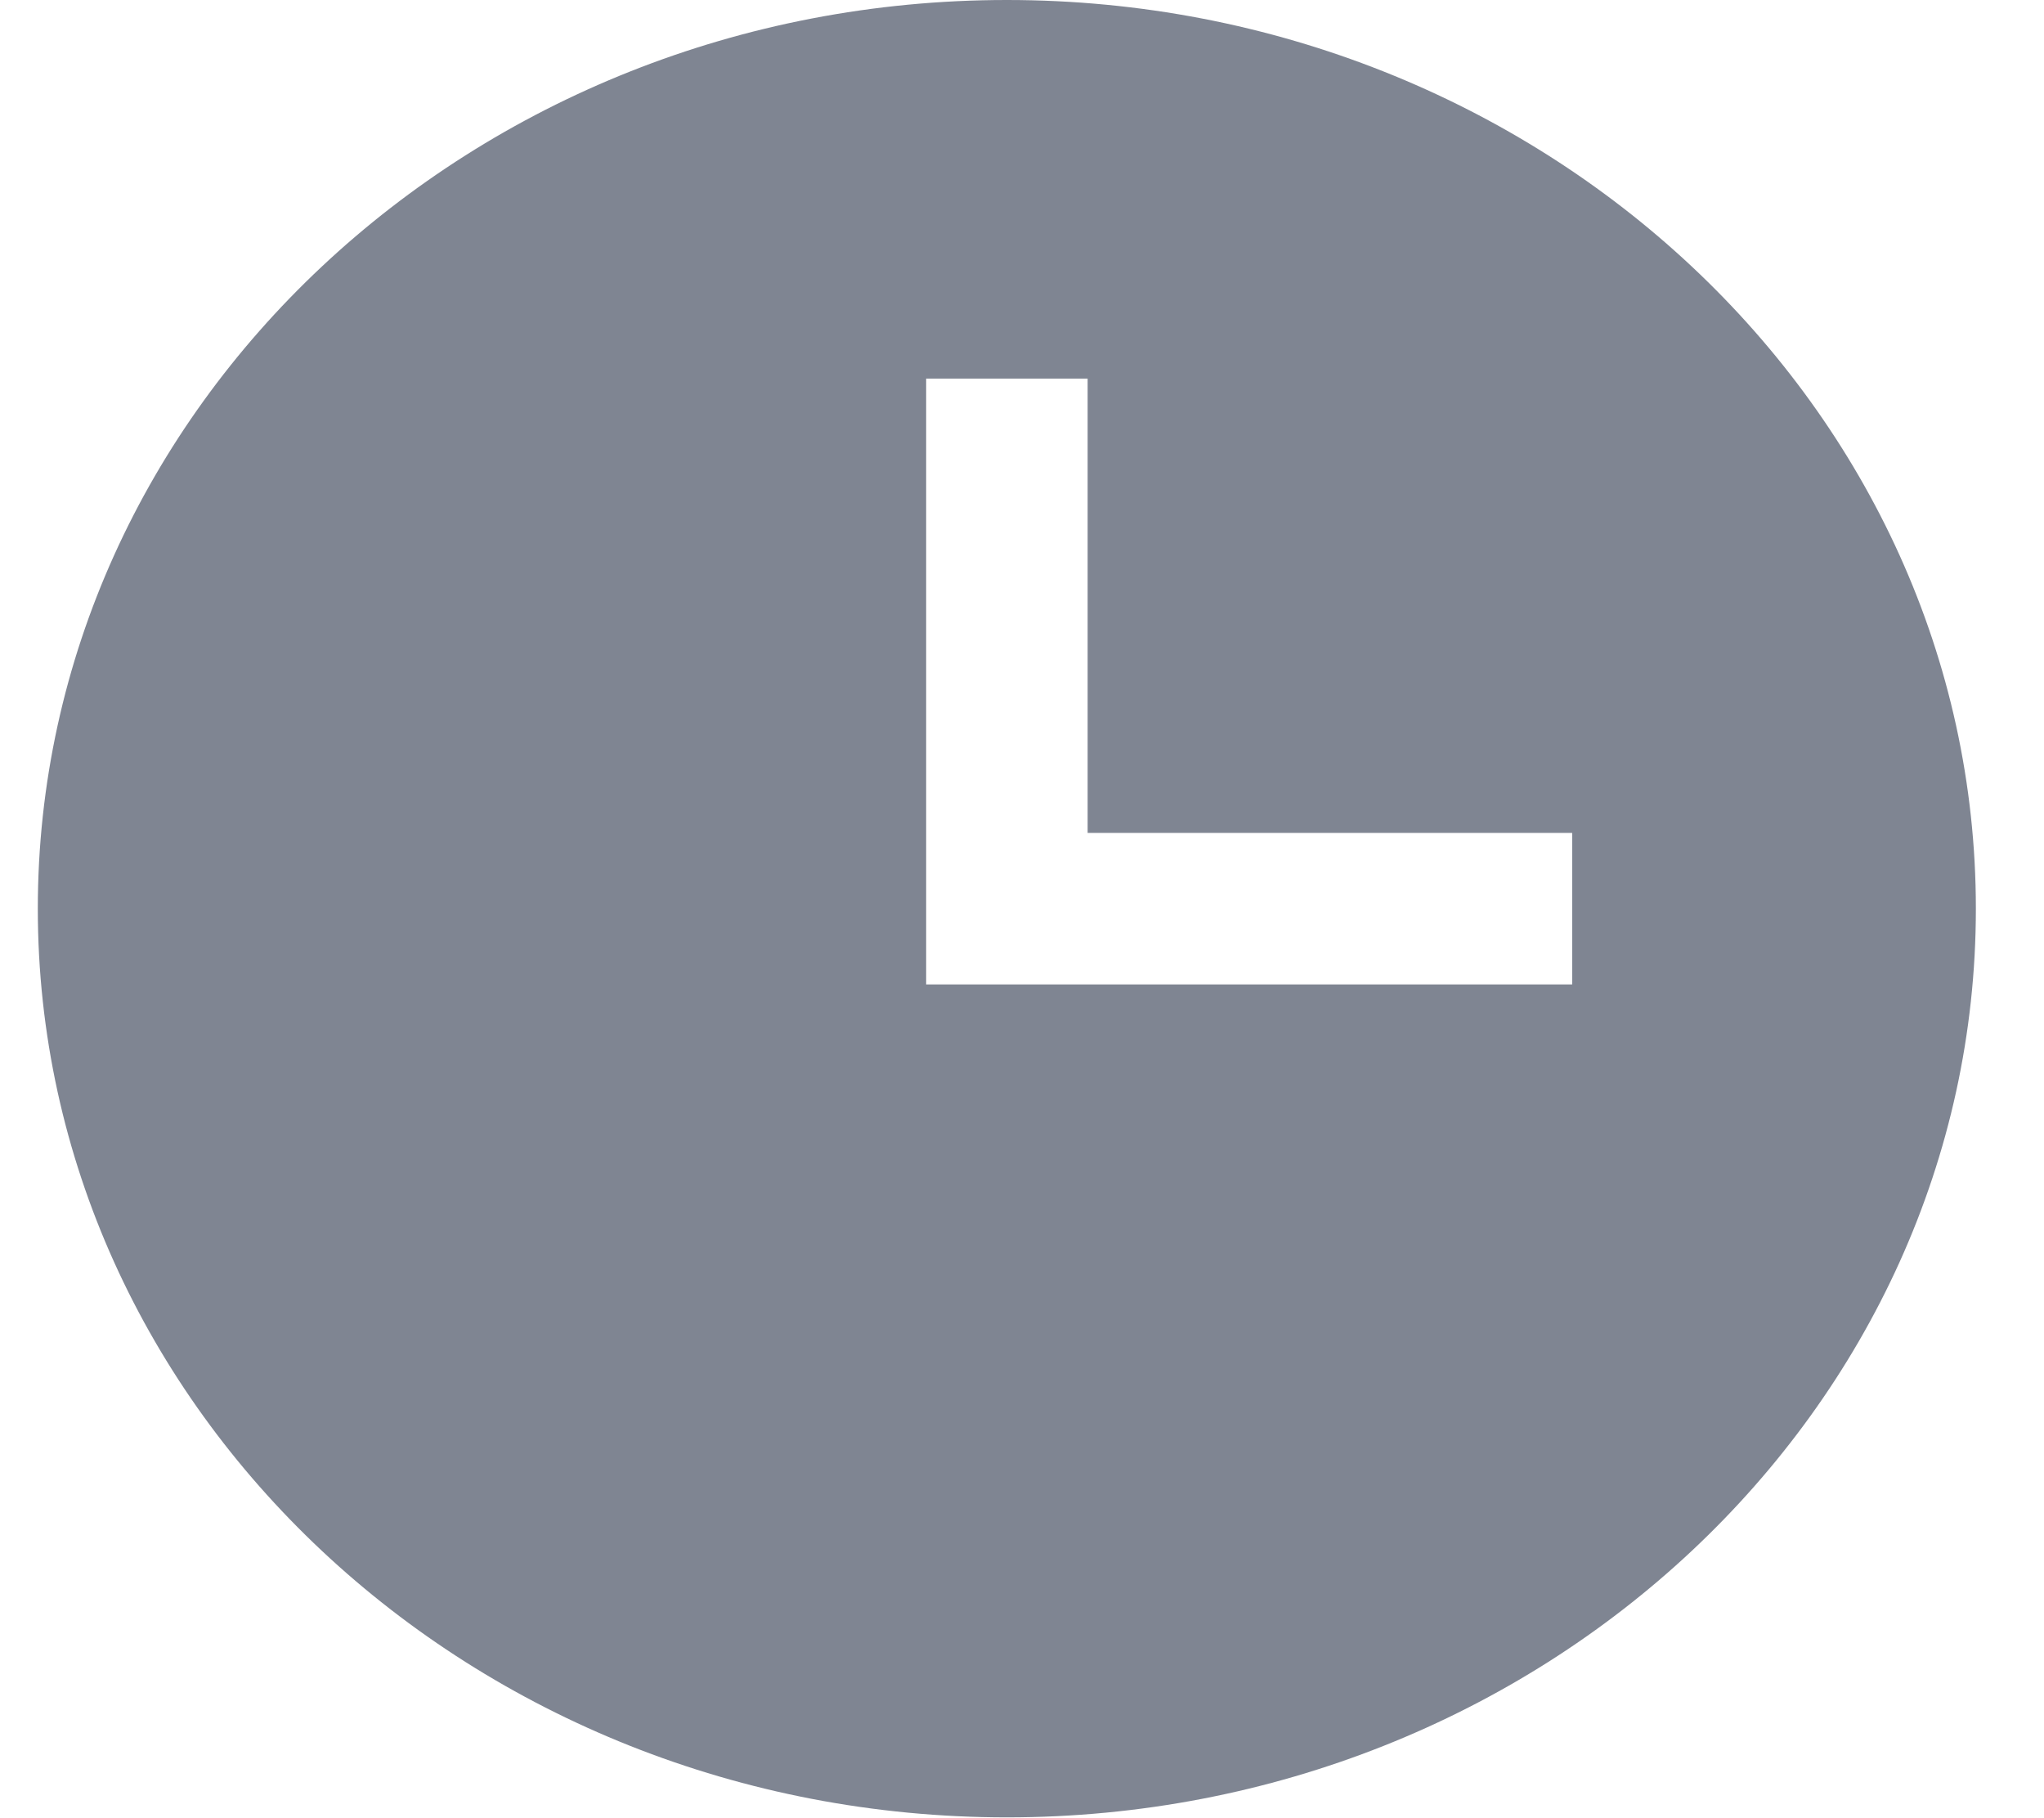
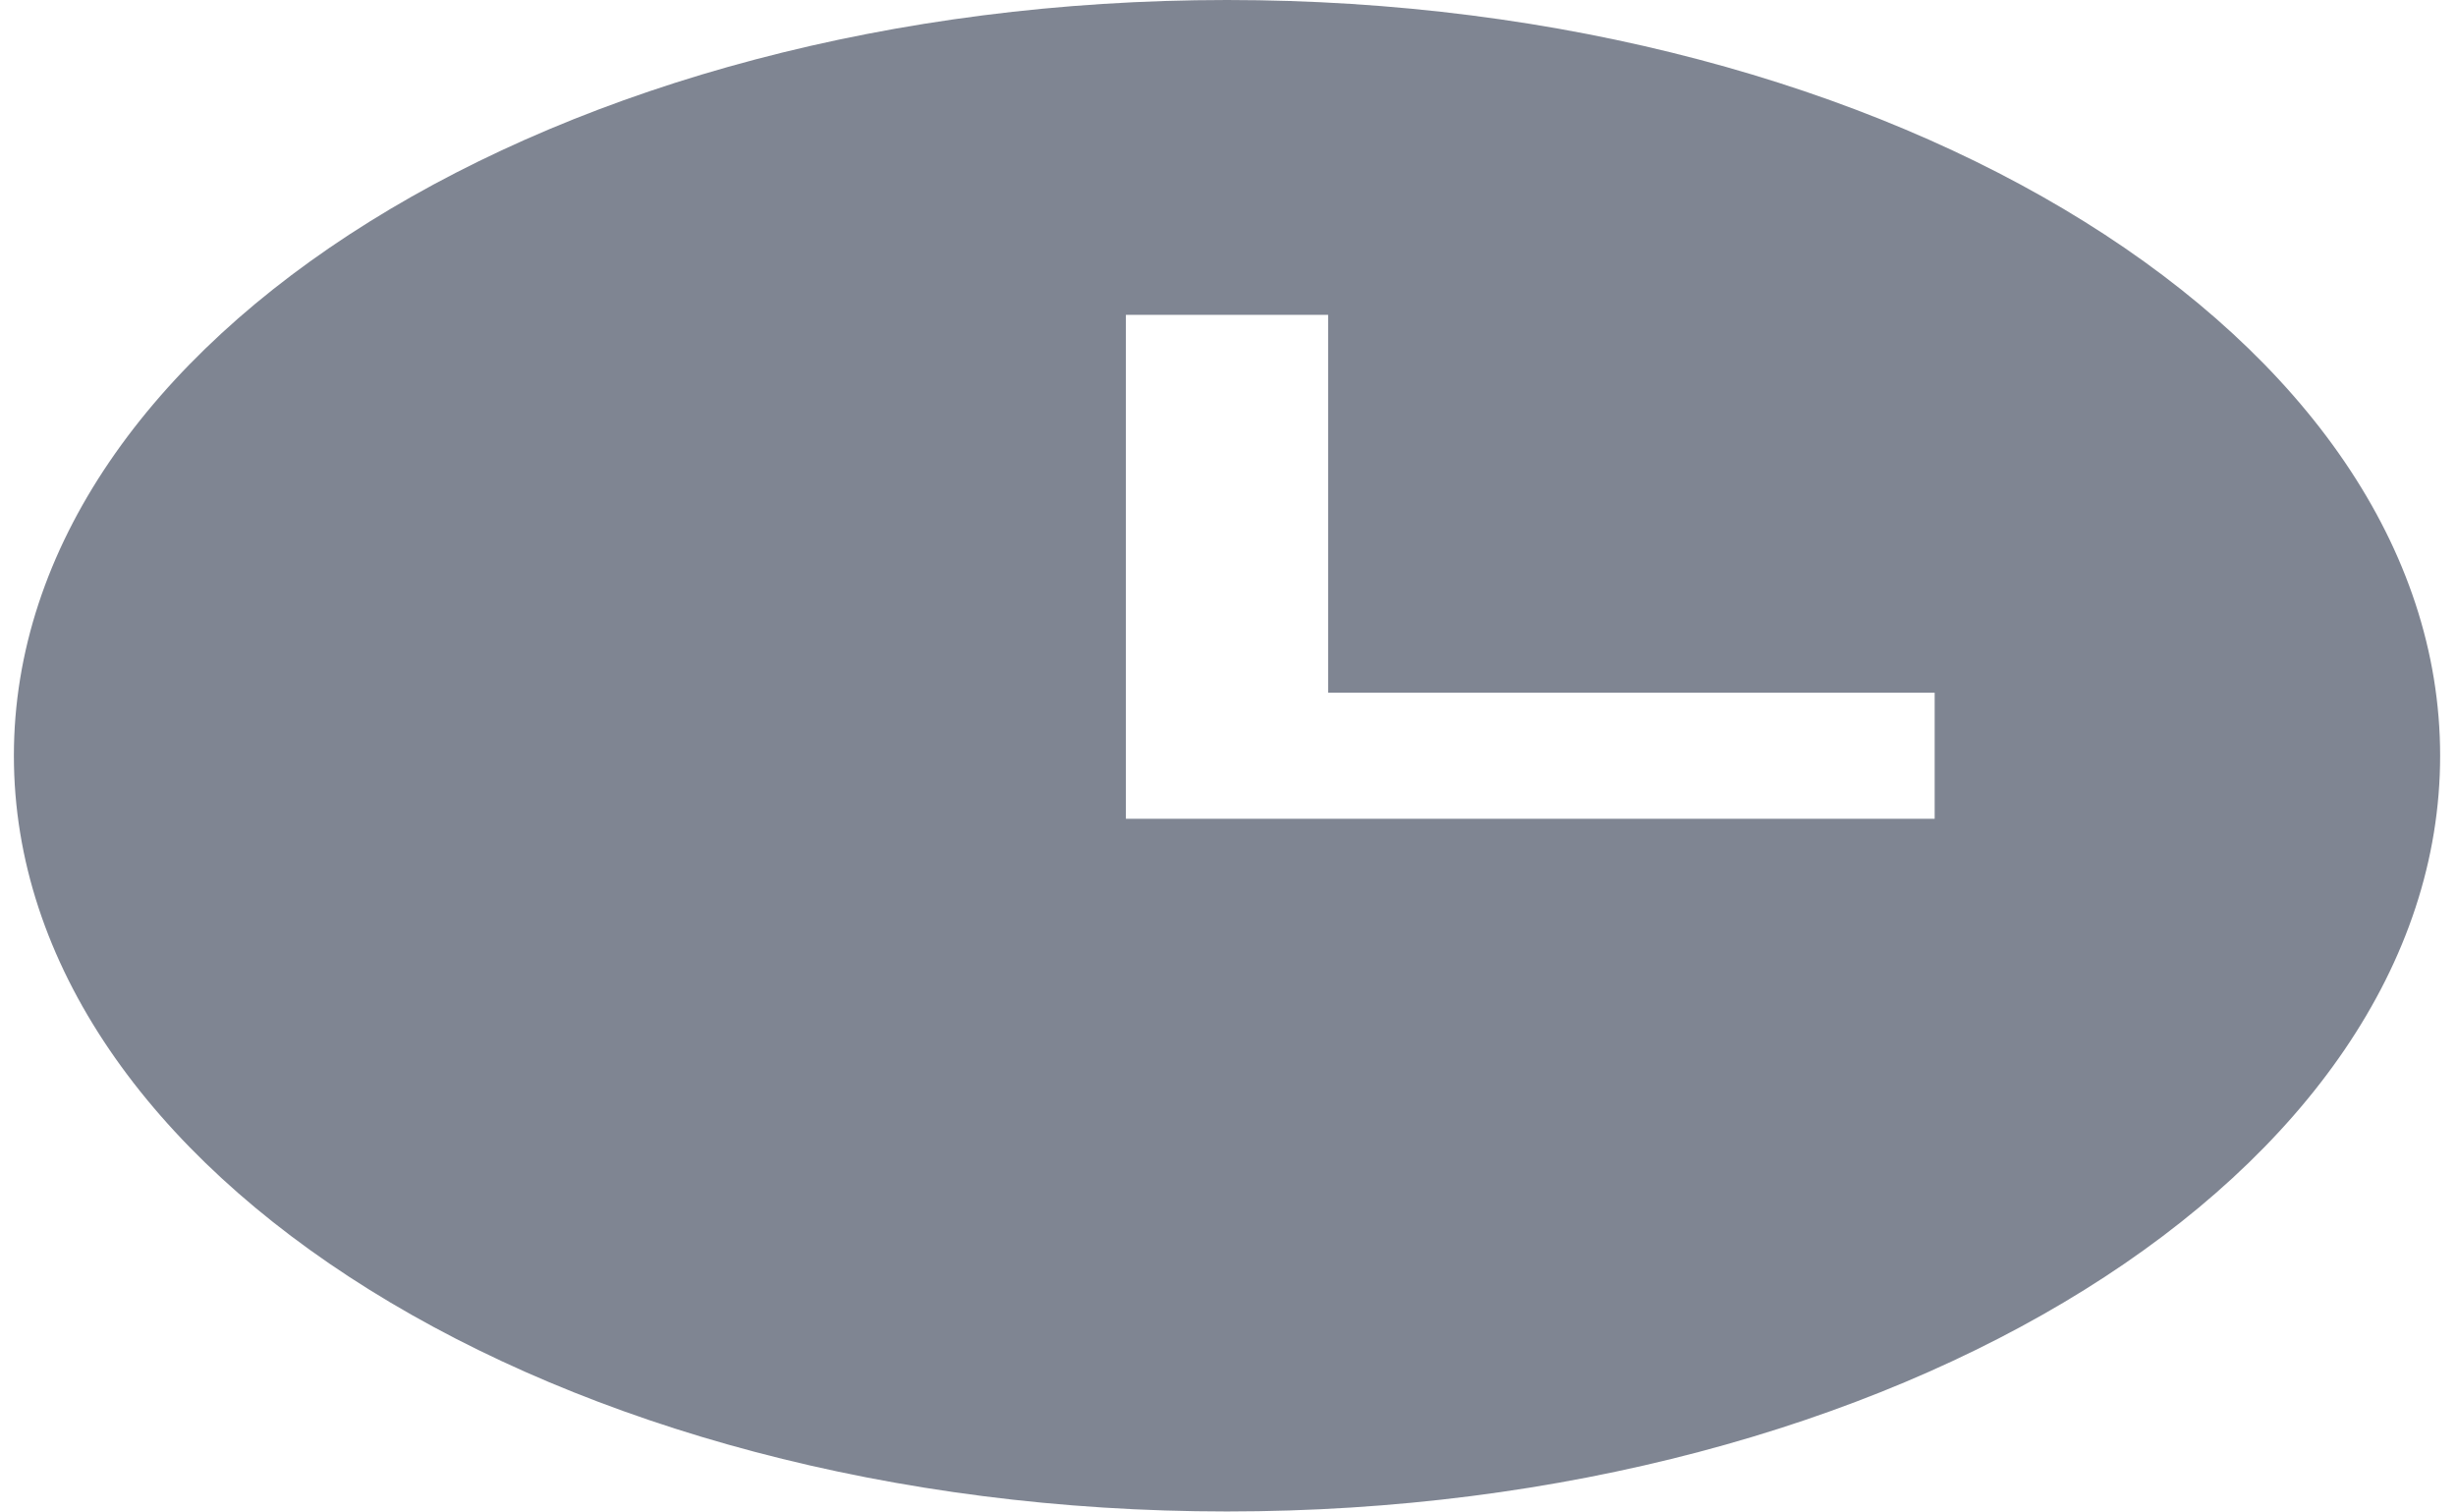
- <svg xmlns="http://www.w3.org/2000/svg" width="18" height="16" viewBox="0 0 18 16" fill="none">
-   <path fill-rule="evenodd" clip-rule="evenodd" d="M8.867 0C4.161 0 0.333 3.589 0.333 8C0.333 12.411 4.161 16 8.867 16C13.572 16 17.4 12.411 17.4 8C17.4 3.589 13.572 0 8.867 0ZM13.845 8.667H8.156V3.333H9.578V7.333H13.845V8.667Z" fill="#7F8592" />
+ <svg xmlns="http://www.w3.org/2000/svg" width="26" height="16" viewBox="0 0 26 16" fill="none">
+   <path fill-rule="evenodd" clip-rule="evenodd" d="M12.989 0C5.908 0 0.147 3.589 0.147 8C0.147 12.411 5.908 16 12.989 16C20.071 16 25.832 12.411 25.832 8C25.832 3.589 20.071 0 12.989 0ZM20.481 8.667H11.919V3.333H14.06V7.333H20.481V8.667Z" fill="#7F8592" />
</svg>
